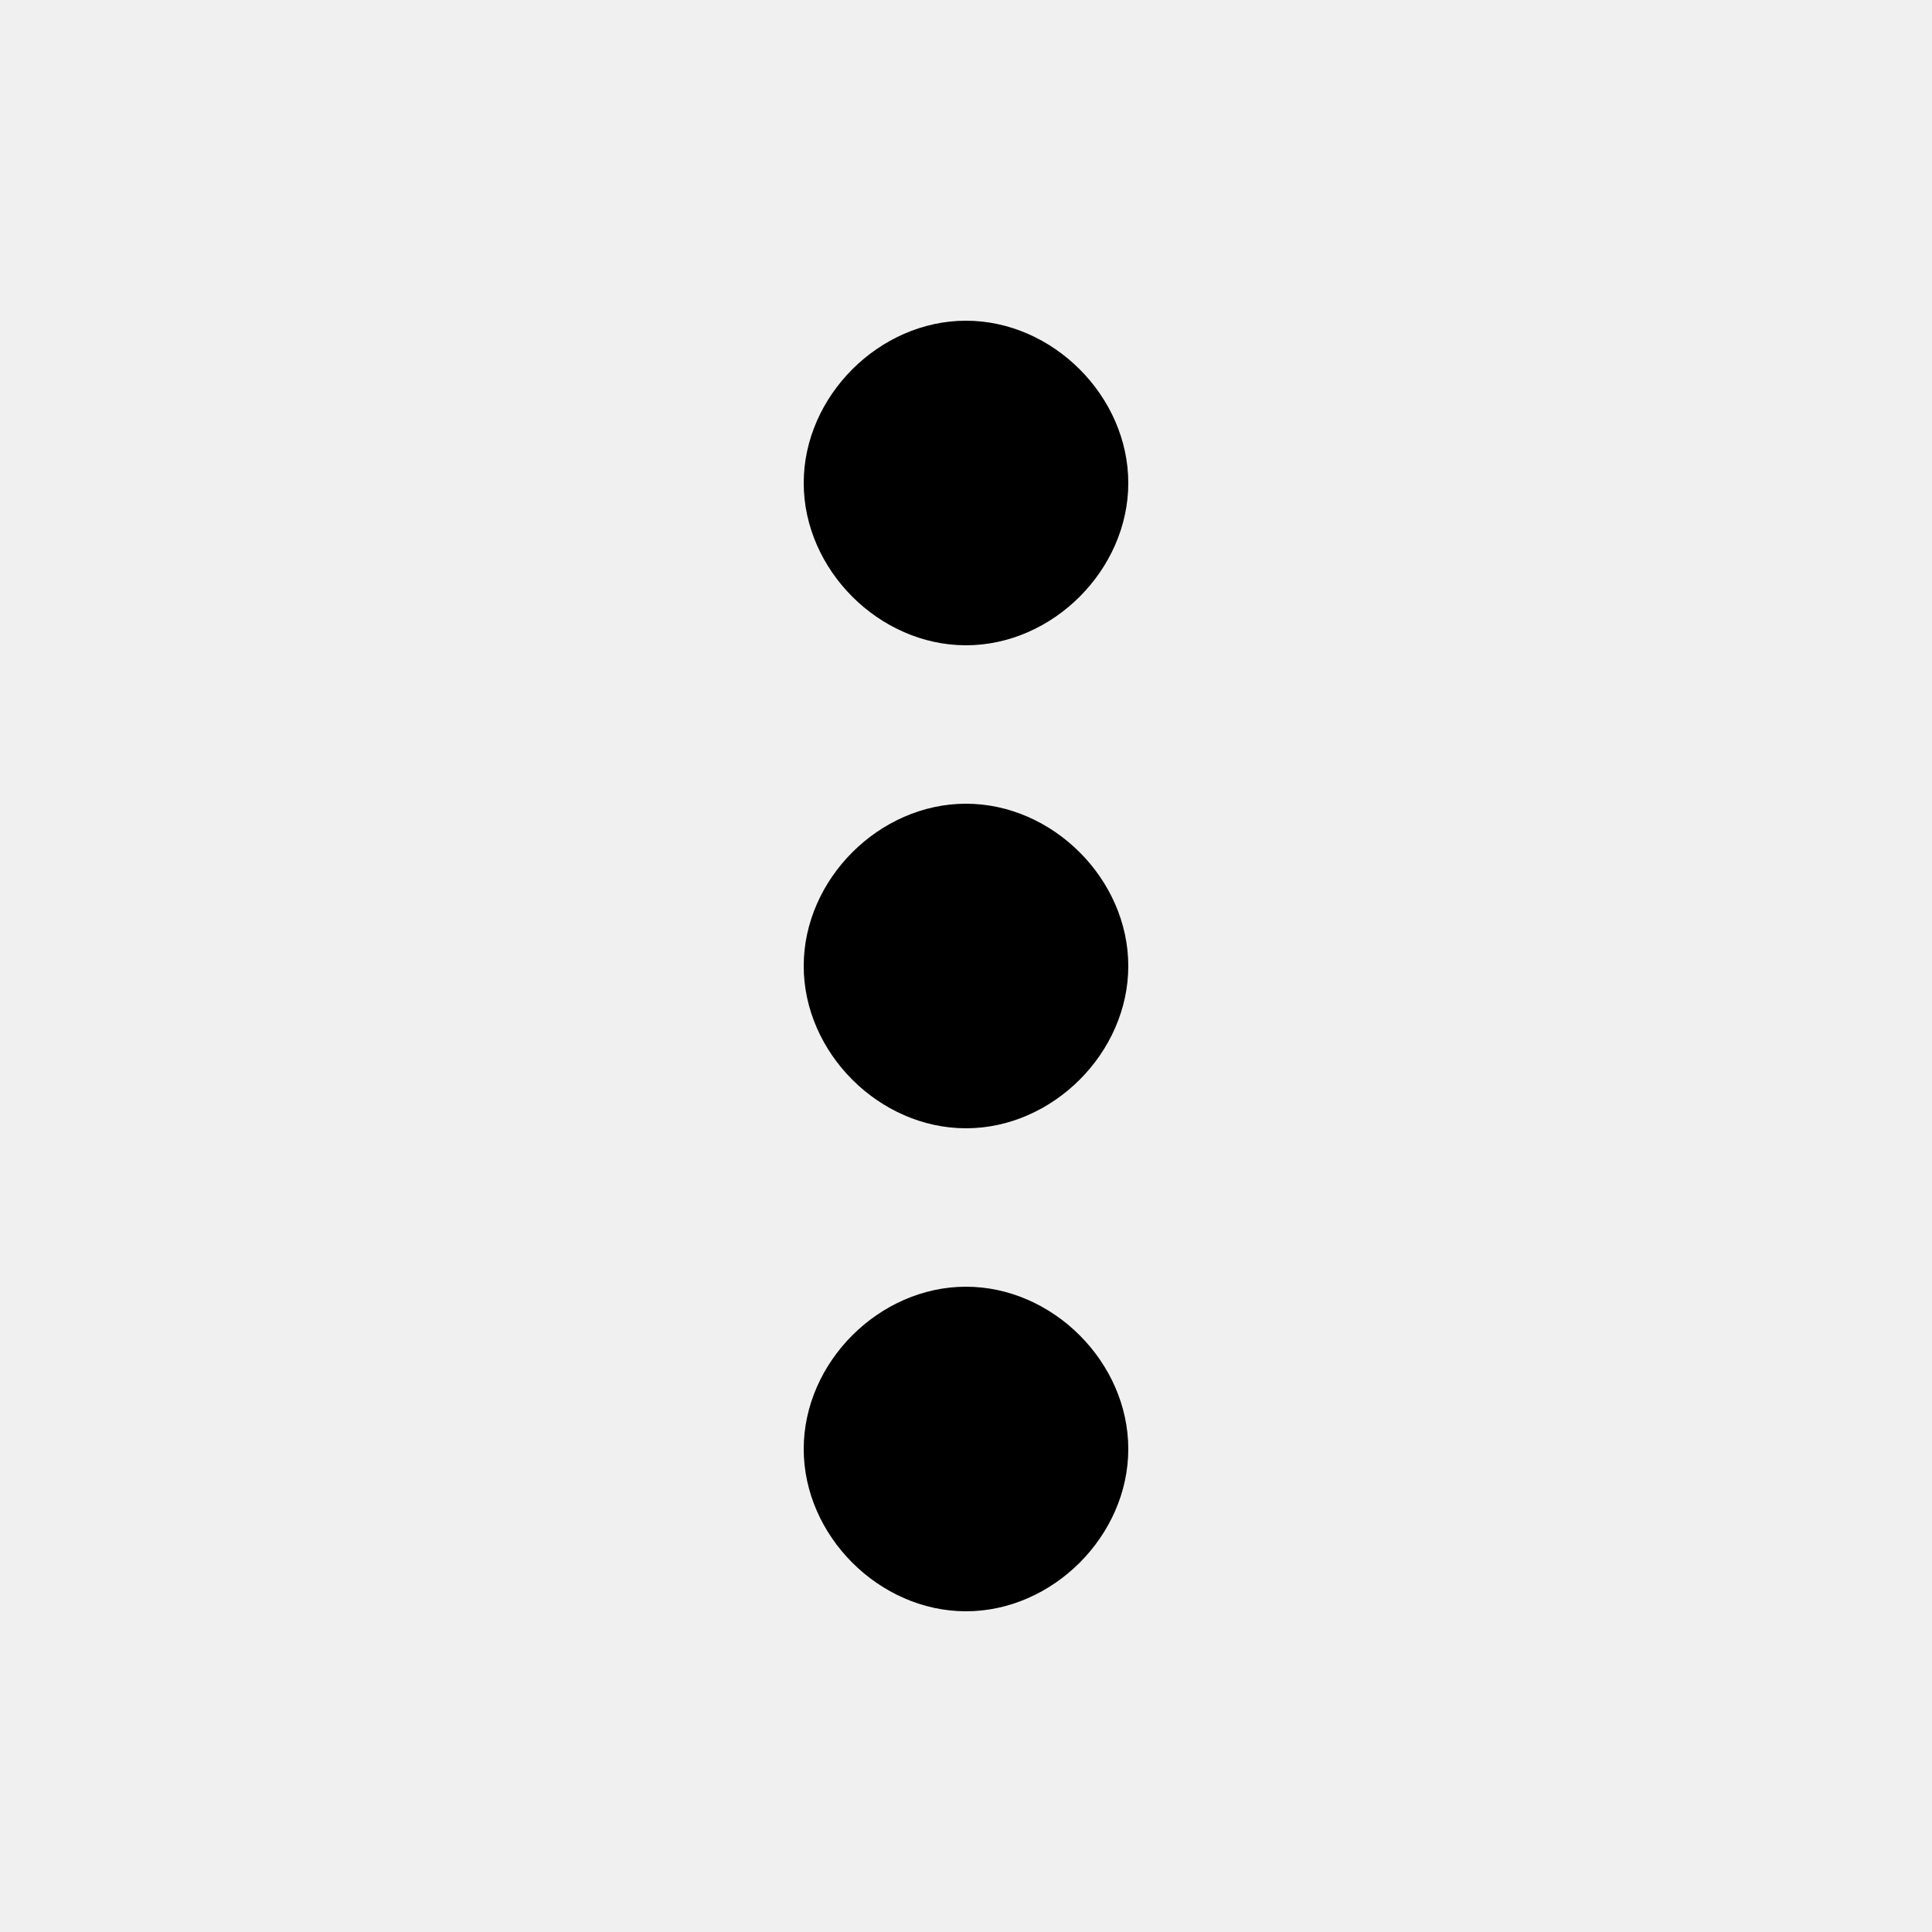
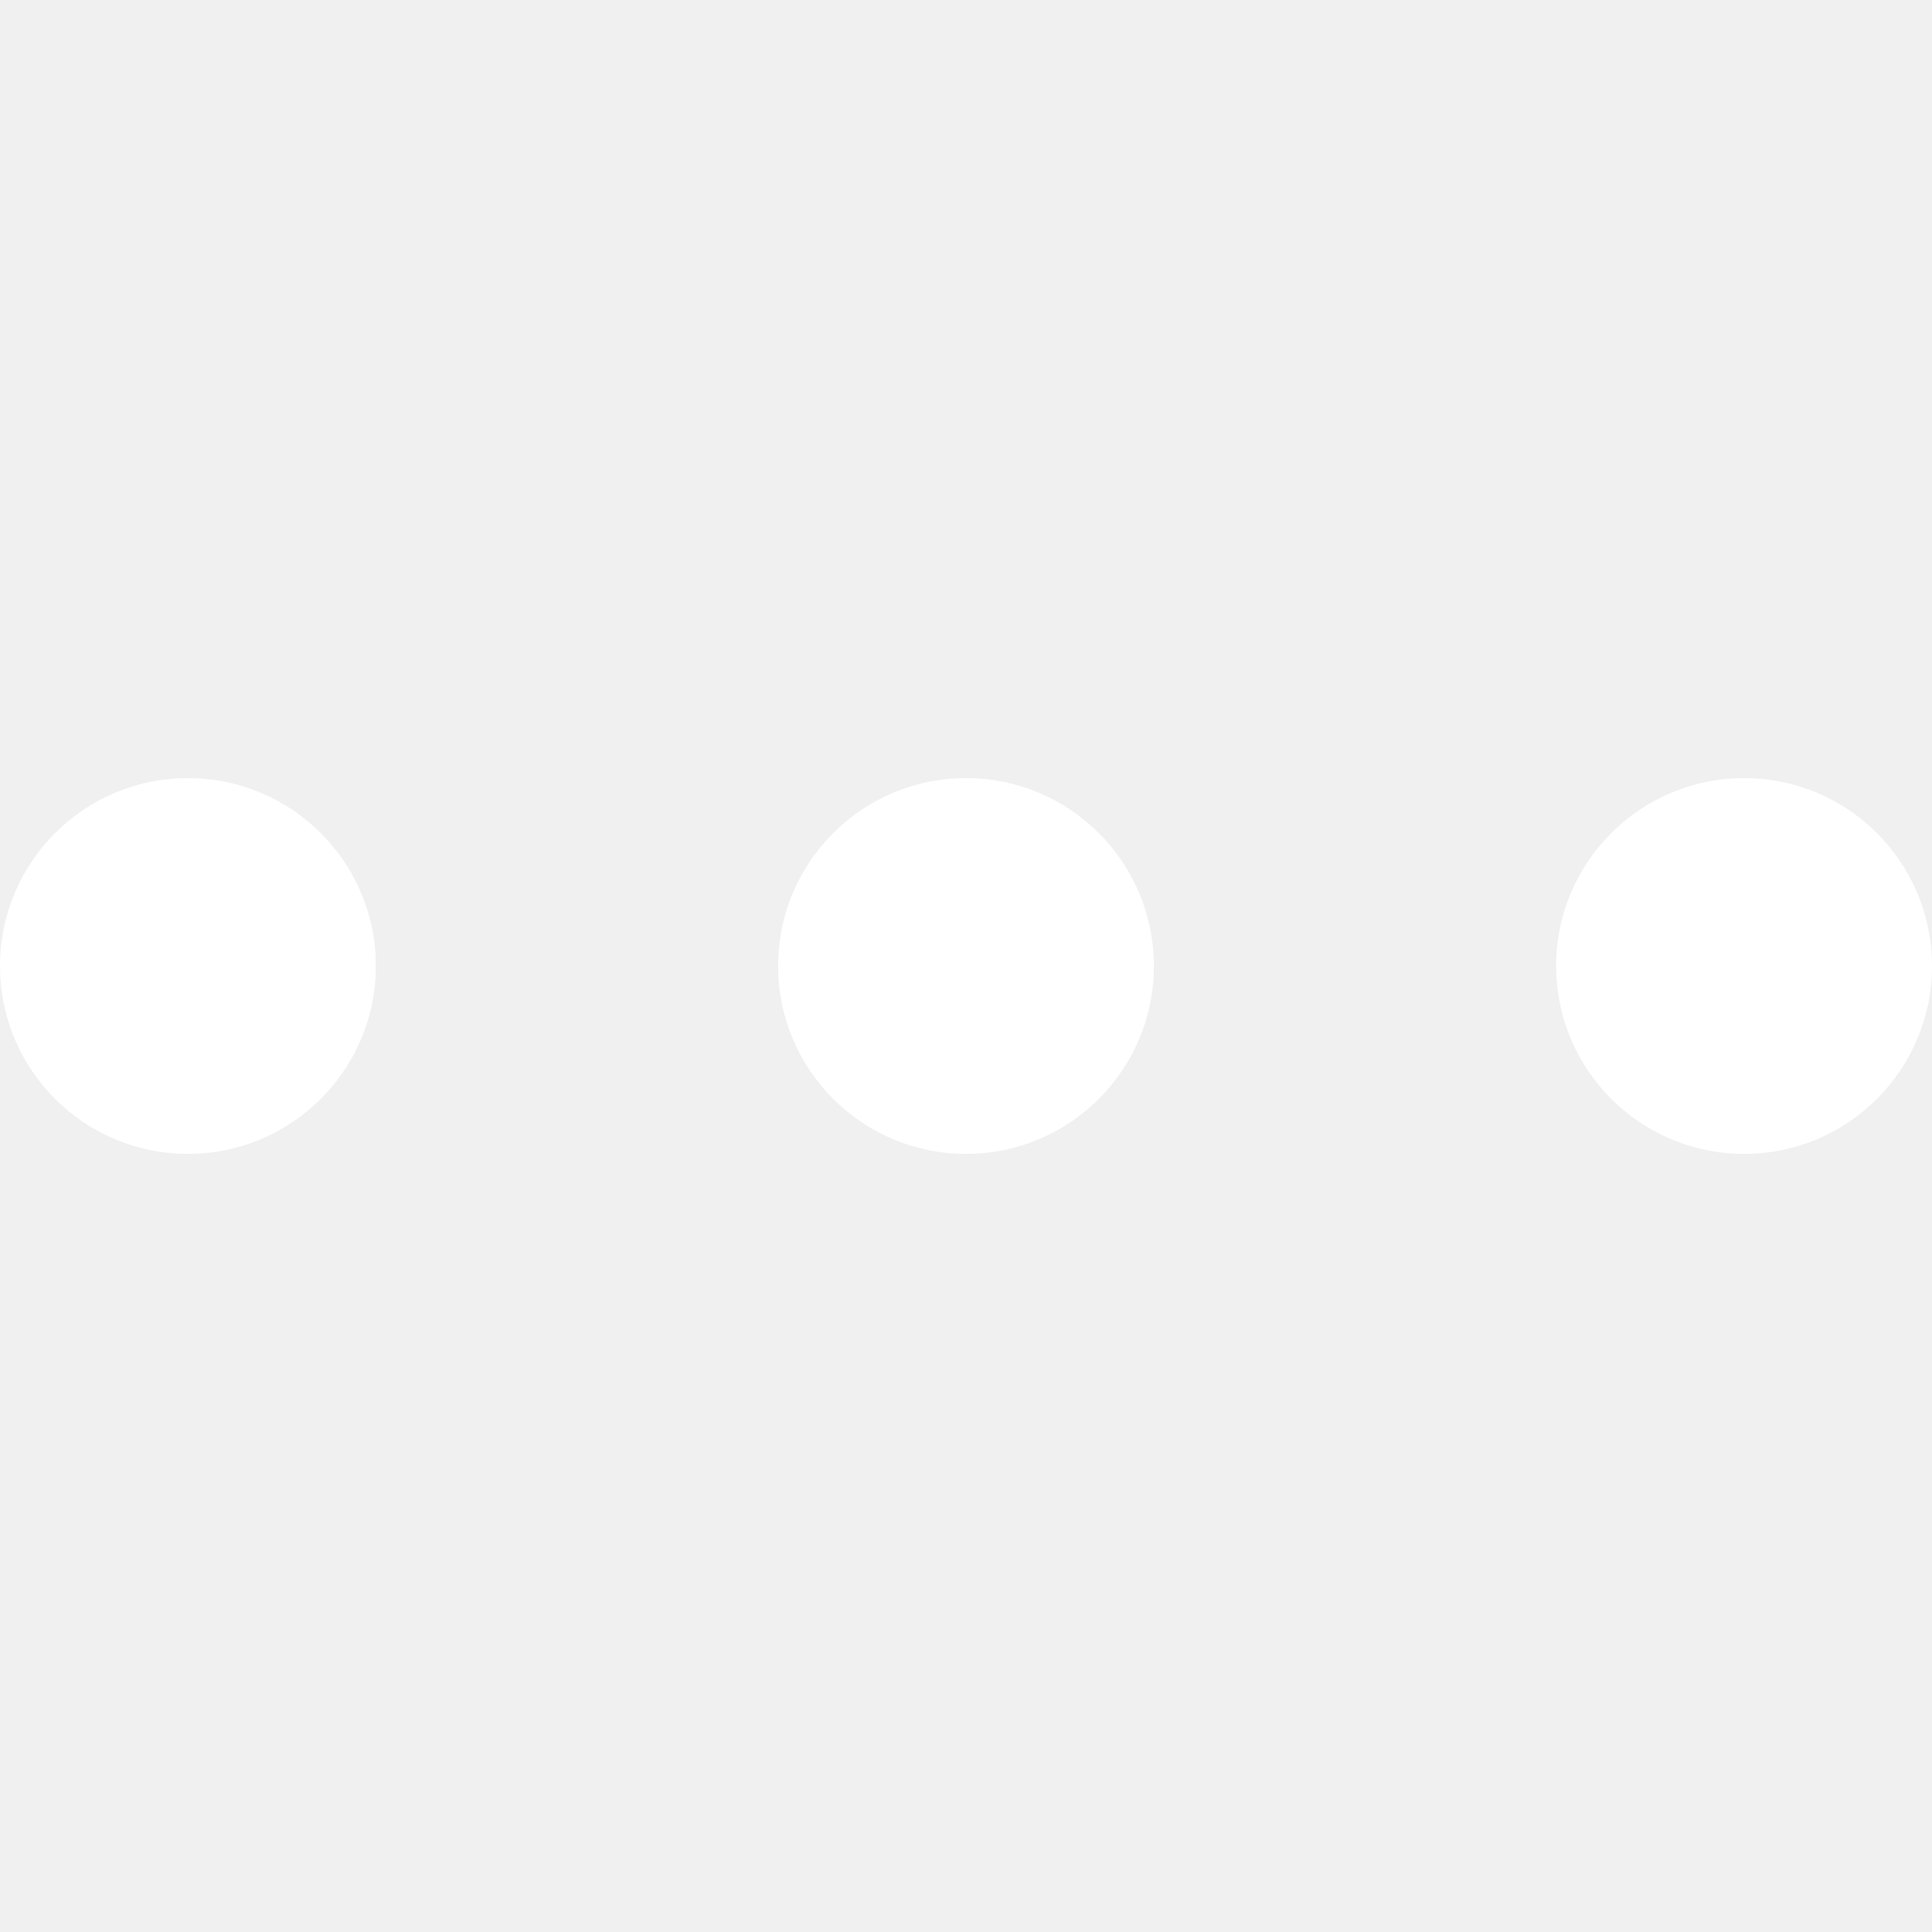
- <svg xmlns="http://www.w3.org/2000/svg" version="1.1" width="24" height="24" viewBox="0 0 24 24">
-   <path d="M12 15.984c1.078 0 2.016 0.938 2.016 2.016s-0.938 2.016-2.016 2.016-2.016-0.938-2.016-2.016 0.938-2.016 2.016-2.016zM12 9.984c1.078 0 2.016 0.938 2.016 2.016s-0.938 2.016-2.016 2.016-2.016-0.938-2.016-2.016 0.938-2.016 2.016-2.016zM12 8.016c-1.078 0-2.016-0.938-2.016-2.016s0.938-2.016 2.016-2.016 2.016 0.938 2.016 2.016-0.938 2.016-2.016 2.016z" />
+ <svg xmlns="http://www.w3.org/2000/svg" xmlns:xlink="http://www.w3.org/1999/xlink" width="24" height="24" viewBox="0 0 24 24">
+   <defs>
+     <path id="lj42zwpfea" d="M0 0.666L4.669 0.666 4.669 5.334 0 5.334z" />
+   </defs>
+   <g fill="none" fill-rule="evenodd">
+     <g>
+       <g>
+         <path fill="none" d="M0 24L24 24 24 0 0 0z" transform="translate(-1366 -957) translate(1366 957)" />
+         <g transform="translate(-1366 -957) translate(1366 957) translate(0 9)">
+           <mask id="1rhe9fk4tb" fill="#fff">
+             <use xlink:href="#lj42zwpfea" />
+           </mask>
+           <path fill="#FFF" d="M4.669 3c0 1.289-1.046 2.334-2.335 2.334C1.044 5.334 0 4.289 0 3 0 1.711 1.045.666 2.334.666 3.623.666 4.669 1.711 4.669 3" mask="url(#1rhe9fk4tb)" />
+         </g>
+         <path fill="#FFF" d="M24 12c0 1.289-1.045 2.334-2.334 2.334-1.289 0-2.335-1.045-2.335-2.334 0-1.289 1.046-2.334 2.335-2.334S24 10.711 24 12M14.334 12c0 1.289-1.045 2.334-2.334 2.334-1.289 0-2.334-1.045-2.334-2.334 0-1.289 1.045-2.334 2.334-2.334 1.289 0 2.334 1.045 2.334 2.334" transform="translate(-1366 -957) translate(1366 957)" />
+       </g>
+     </g>
+   </g>
</svg>
